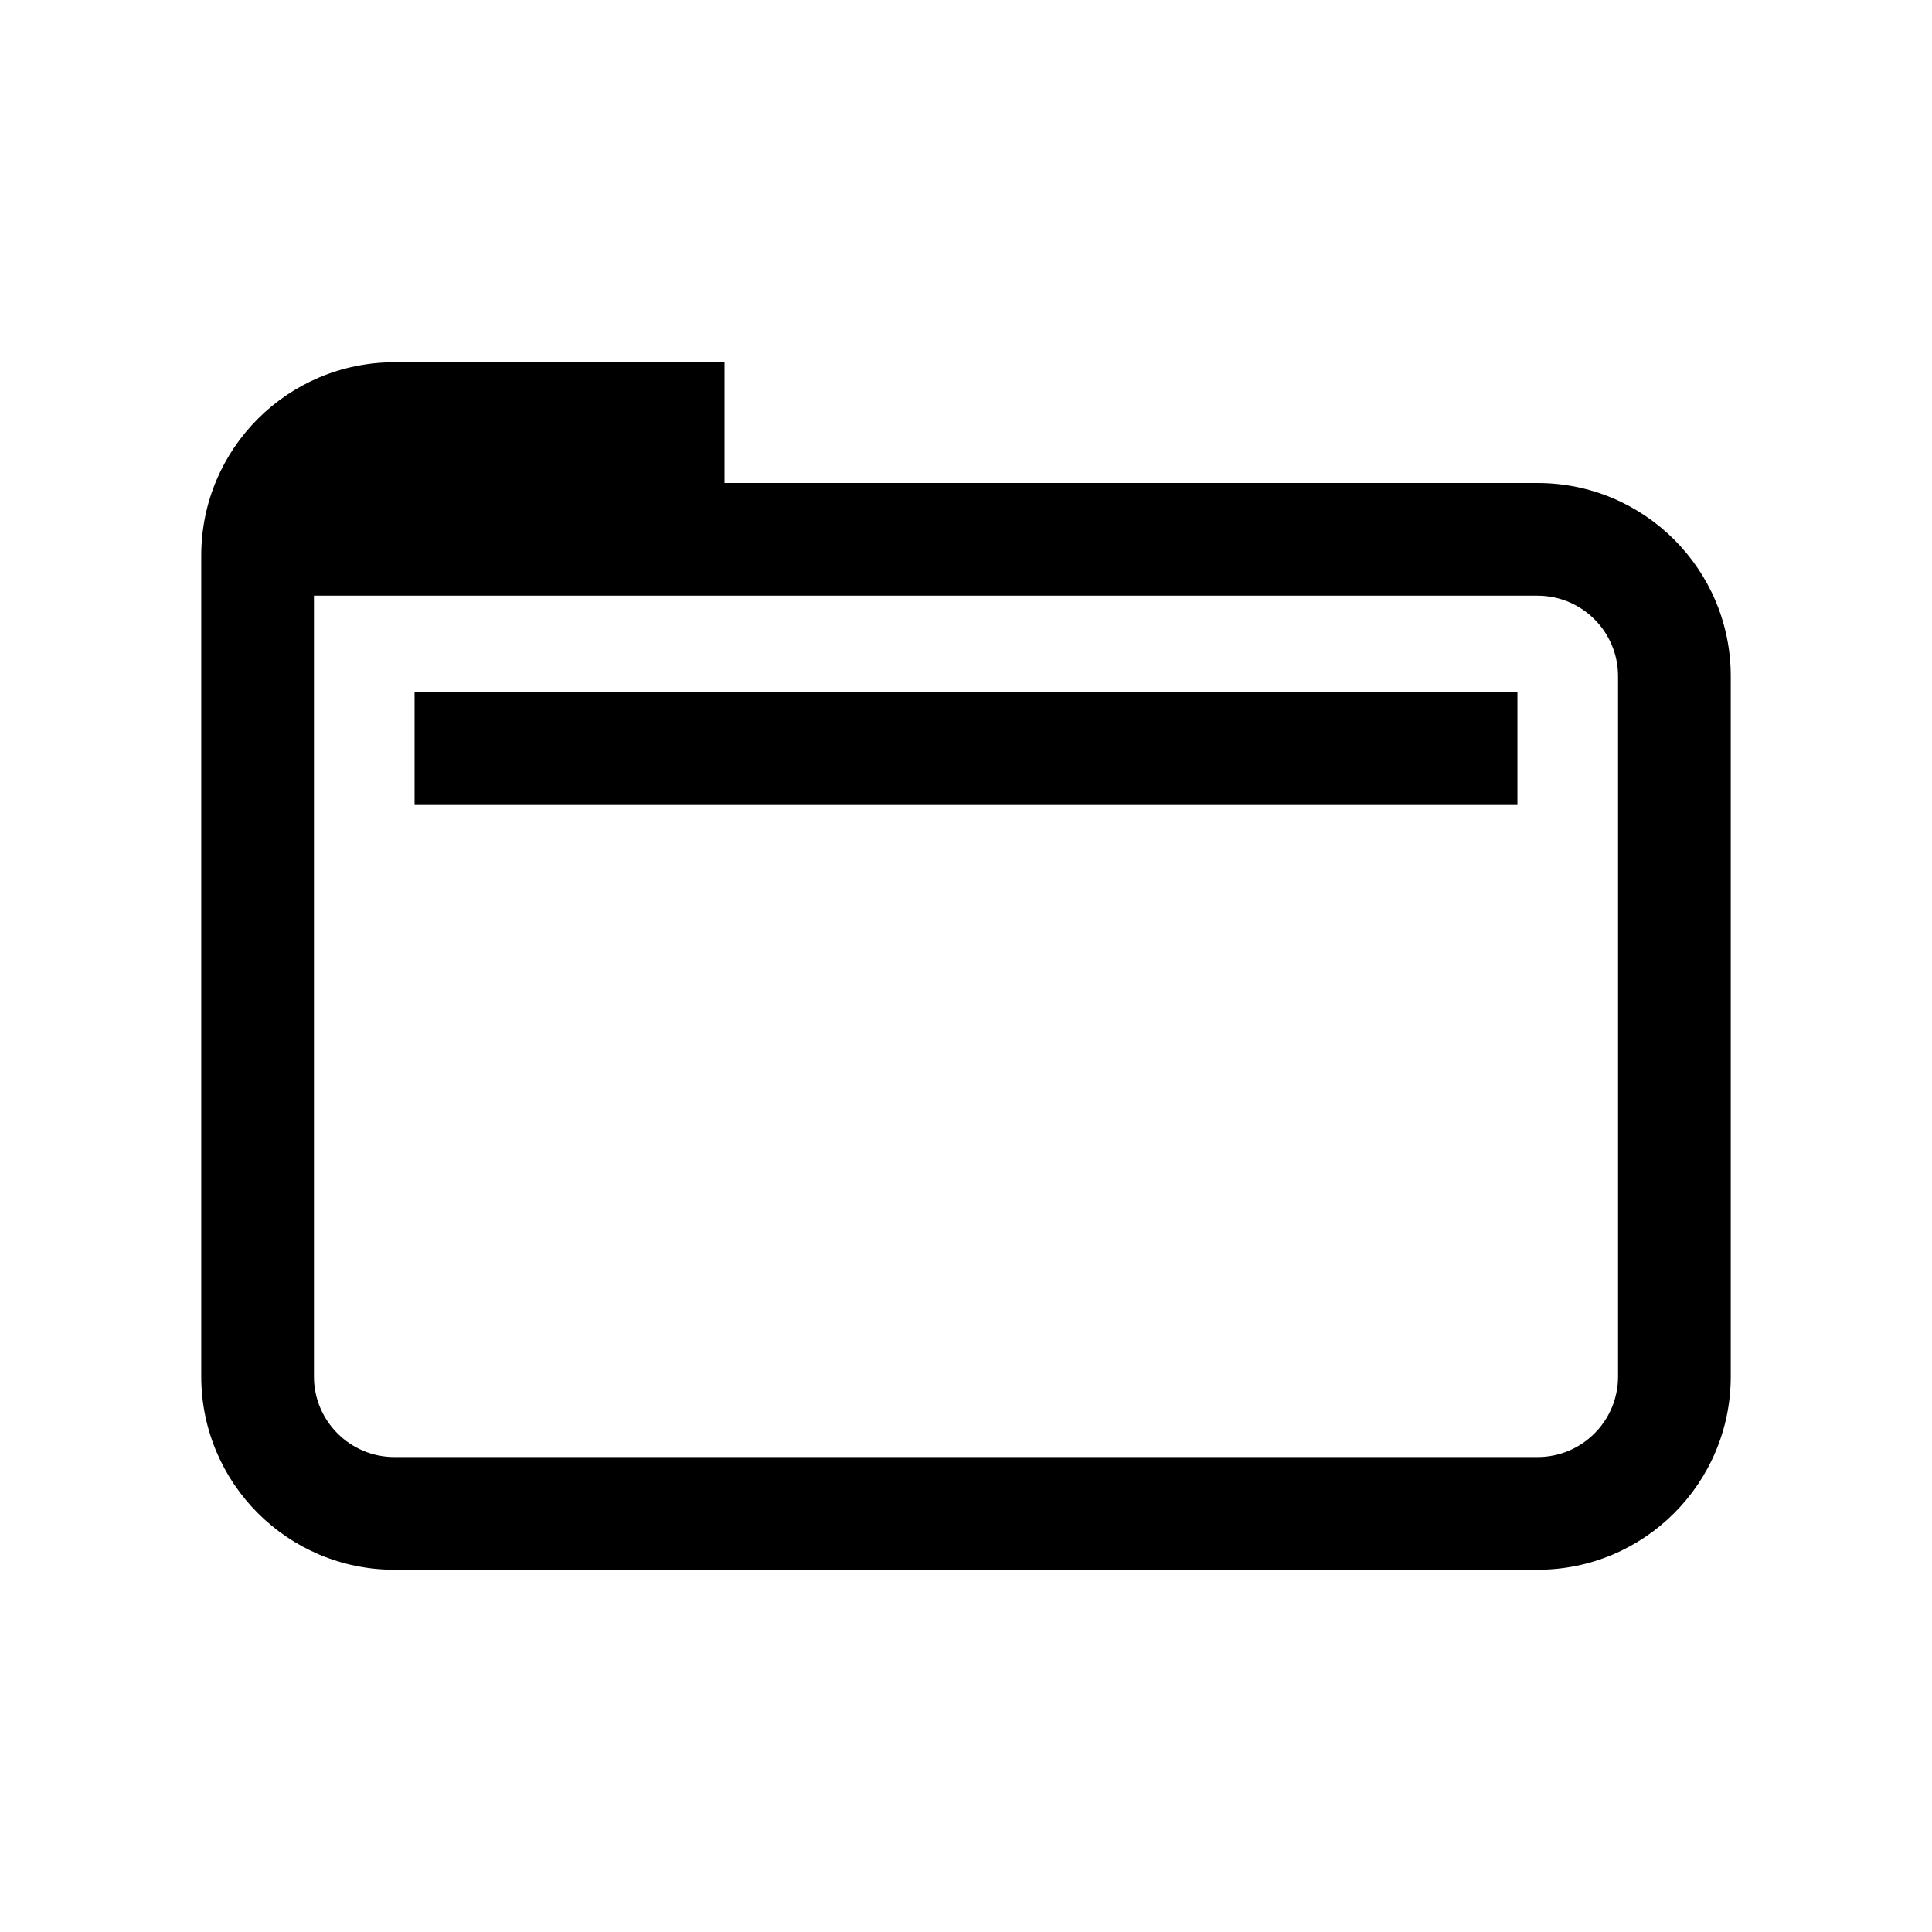
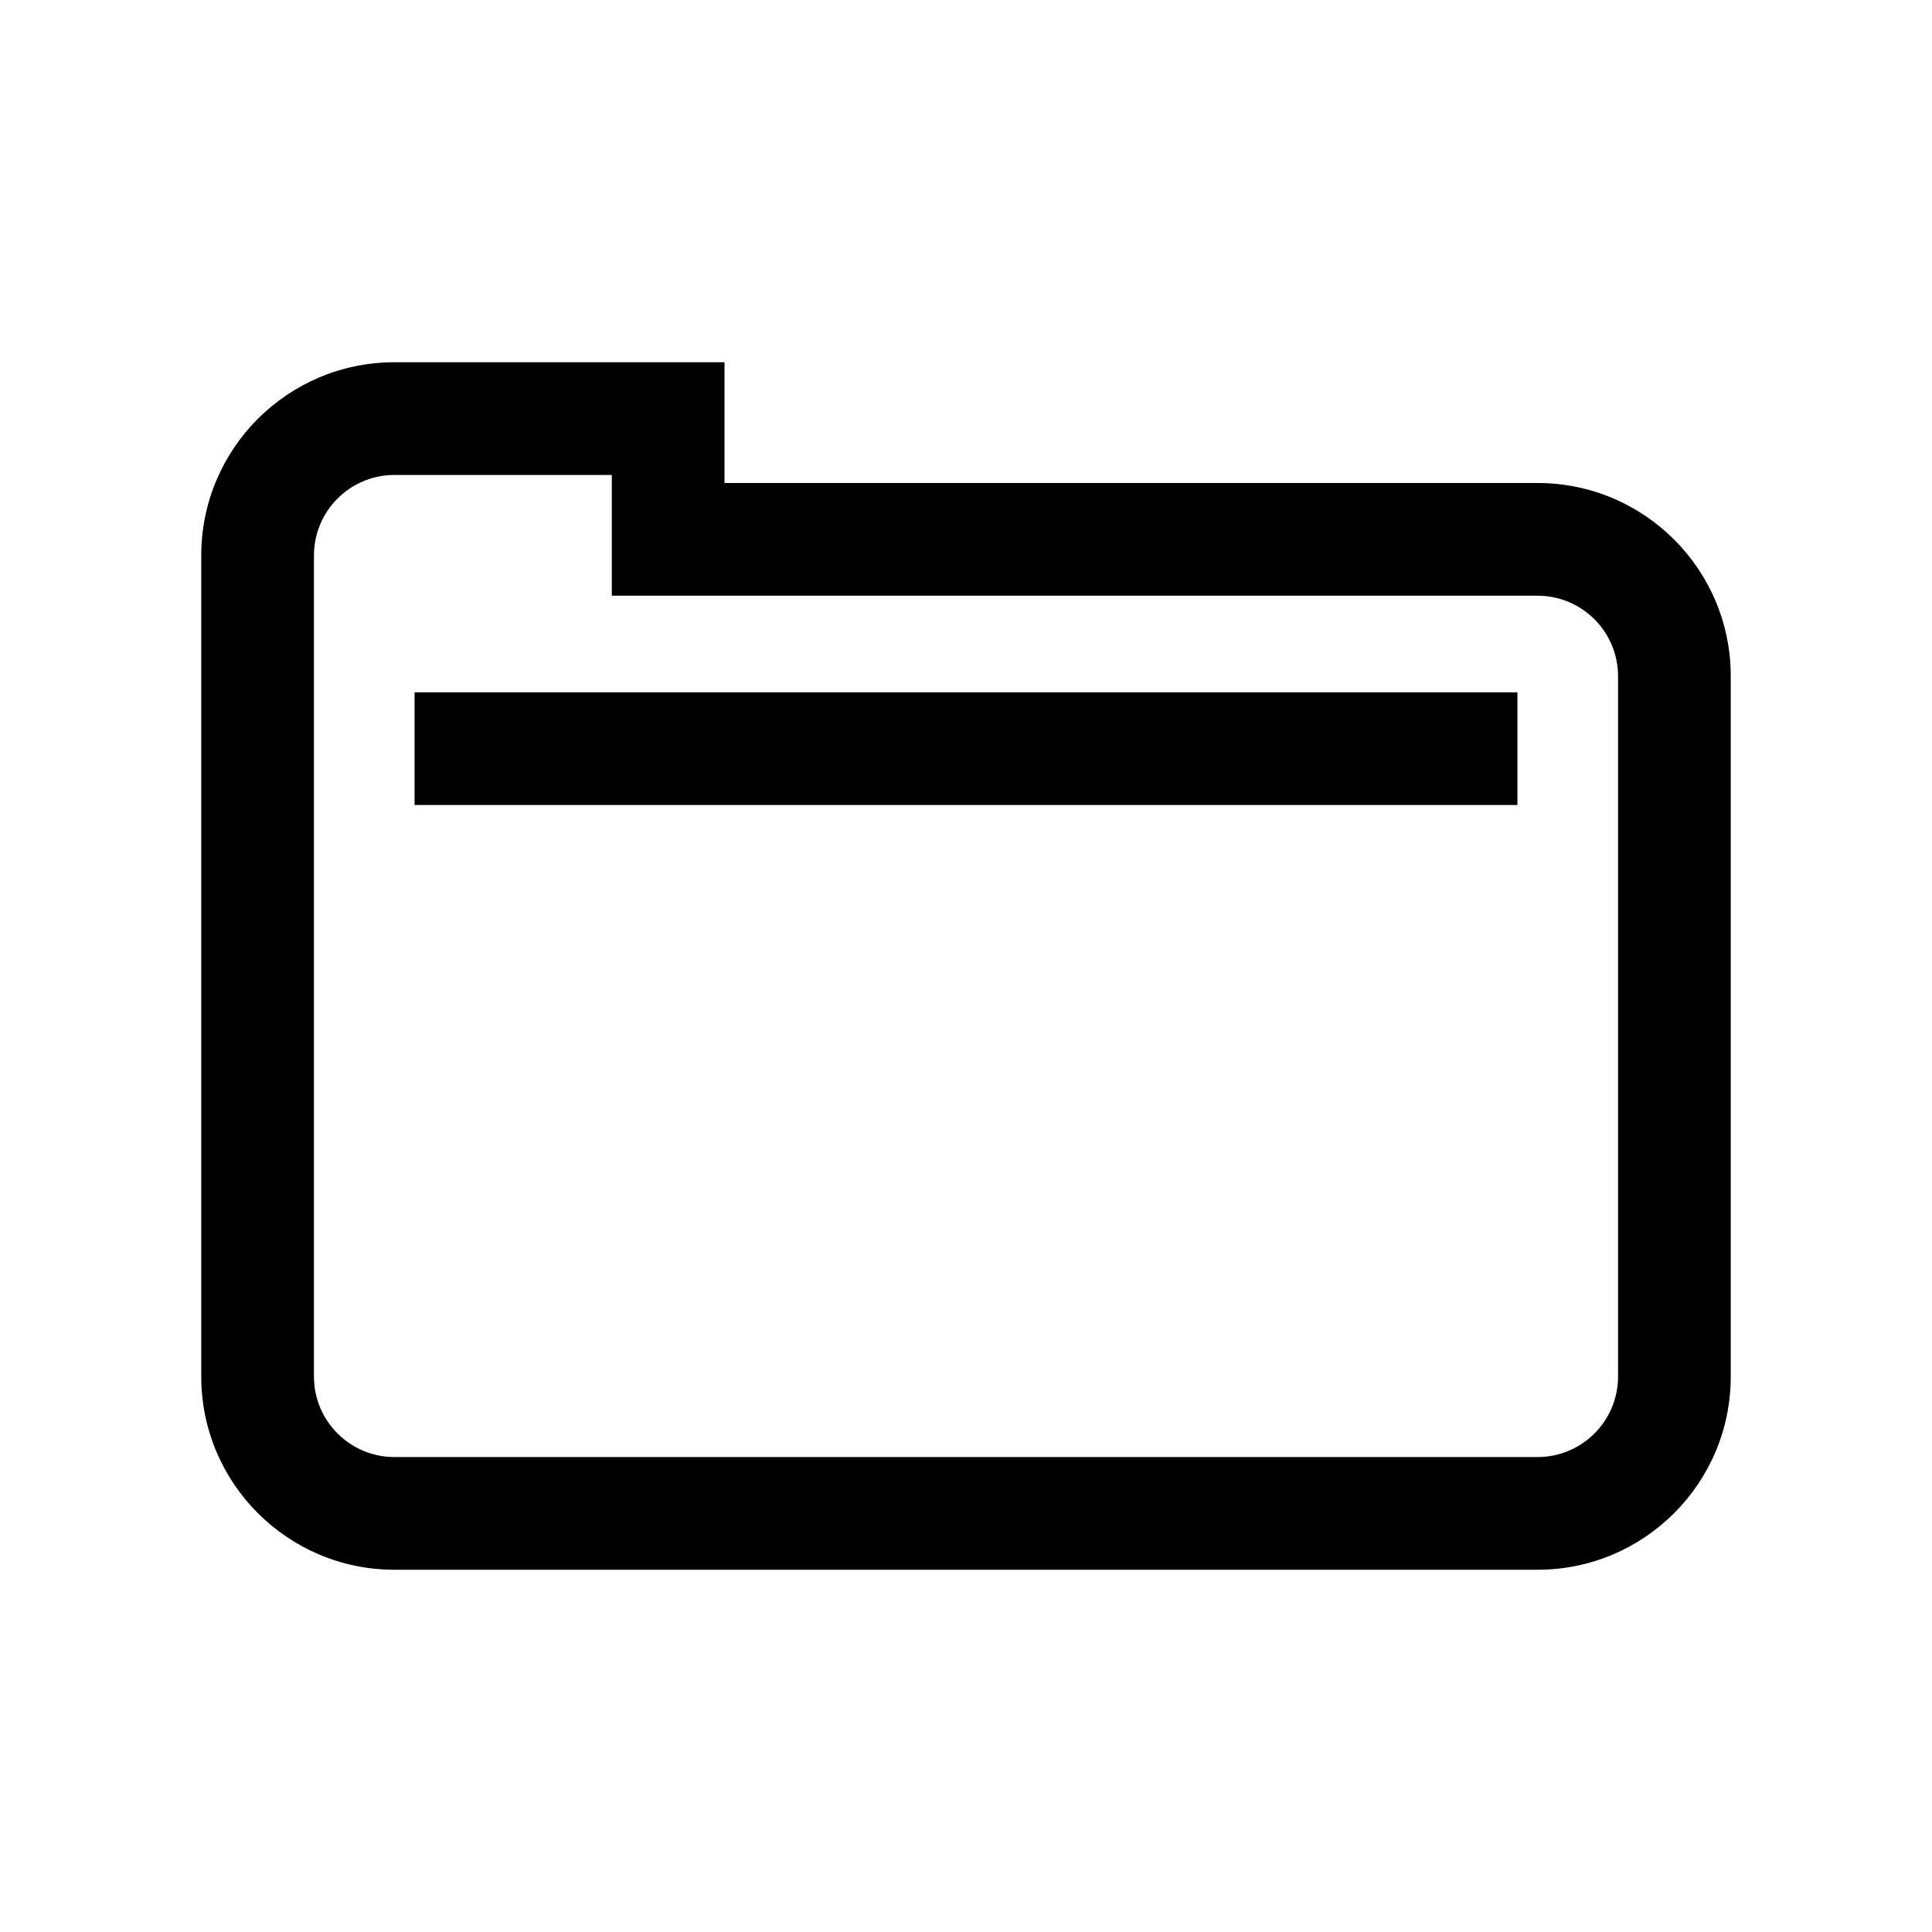
<svg xmlns="http://www.w3.org/2000/svg" viewBox="0 0 24 24" width="24" height="24">
-   <path fill="#000000" d="M4.9 4.5 L9 4.5 L9 6 L19.1 6 C20.425 6 21.5 7.074 21.5 8.4 L21.5 17.1 C21.5 18.425 20.425 19.5 19.1 19.5 L4.9 19.5 C3.575 19.5 2.5 18.425 2.5 17.1 L2.5 6.9 C2.5 5.574 3.575 4.5 4.9 4.5 Z M3.9 7.4 L3.9 17.1 C3.9 17.652 4.348 18.1 4.9 18.1 L19.1 18.1 C19.652 18.1 20.1 17.652 20.1 17.1 L20.1 8.4 C20.1 7.848 19.652 7.4 19.1 7.4 L3.9 7.4 Z" />
+   <path fill="#000000" d="M4.9 4.5 L9 4.5 L9 6 L19.1 6 C20.425 6 21.5 7.074 21.5 8.4 L21.5 17.1 C21.5 18.425 20.425 19.5 19.1 19.5 L4.9 19.5 C3.575 19.5 2.5 18.425 2.5 17.1 L2.5 6.9 C2.5 5.574 3.575 4.5 4.9 4.5 Z M3.9 6.9 L3.9 17.1 C3.9 17.652 4.348 18.1 4.9 18.1 L19.1 18.1 C19.652 18.1 20.1 17.652 20.1 17.1 L20.1 8.4 C20.1 7.848 19.652 7.4 19.1 7.4 L7.6 7.4 L7.6 5.9 L4.9 5.9 C4.348 5.9 3.9 6.348 3.9 6.9 Z" />
  <path fill="#000000" d="M5.15 8.6 L18.85 8.6 L18.85 10 L5.15 10 Z" />
</svg>
